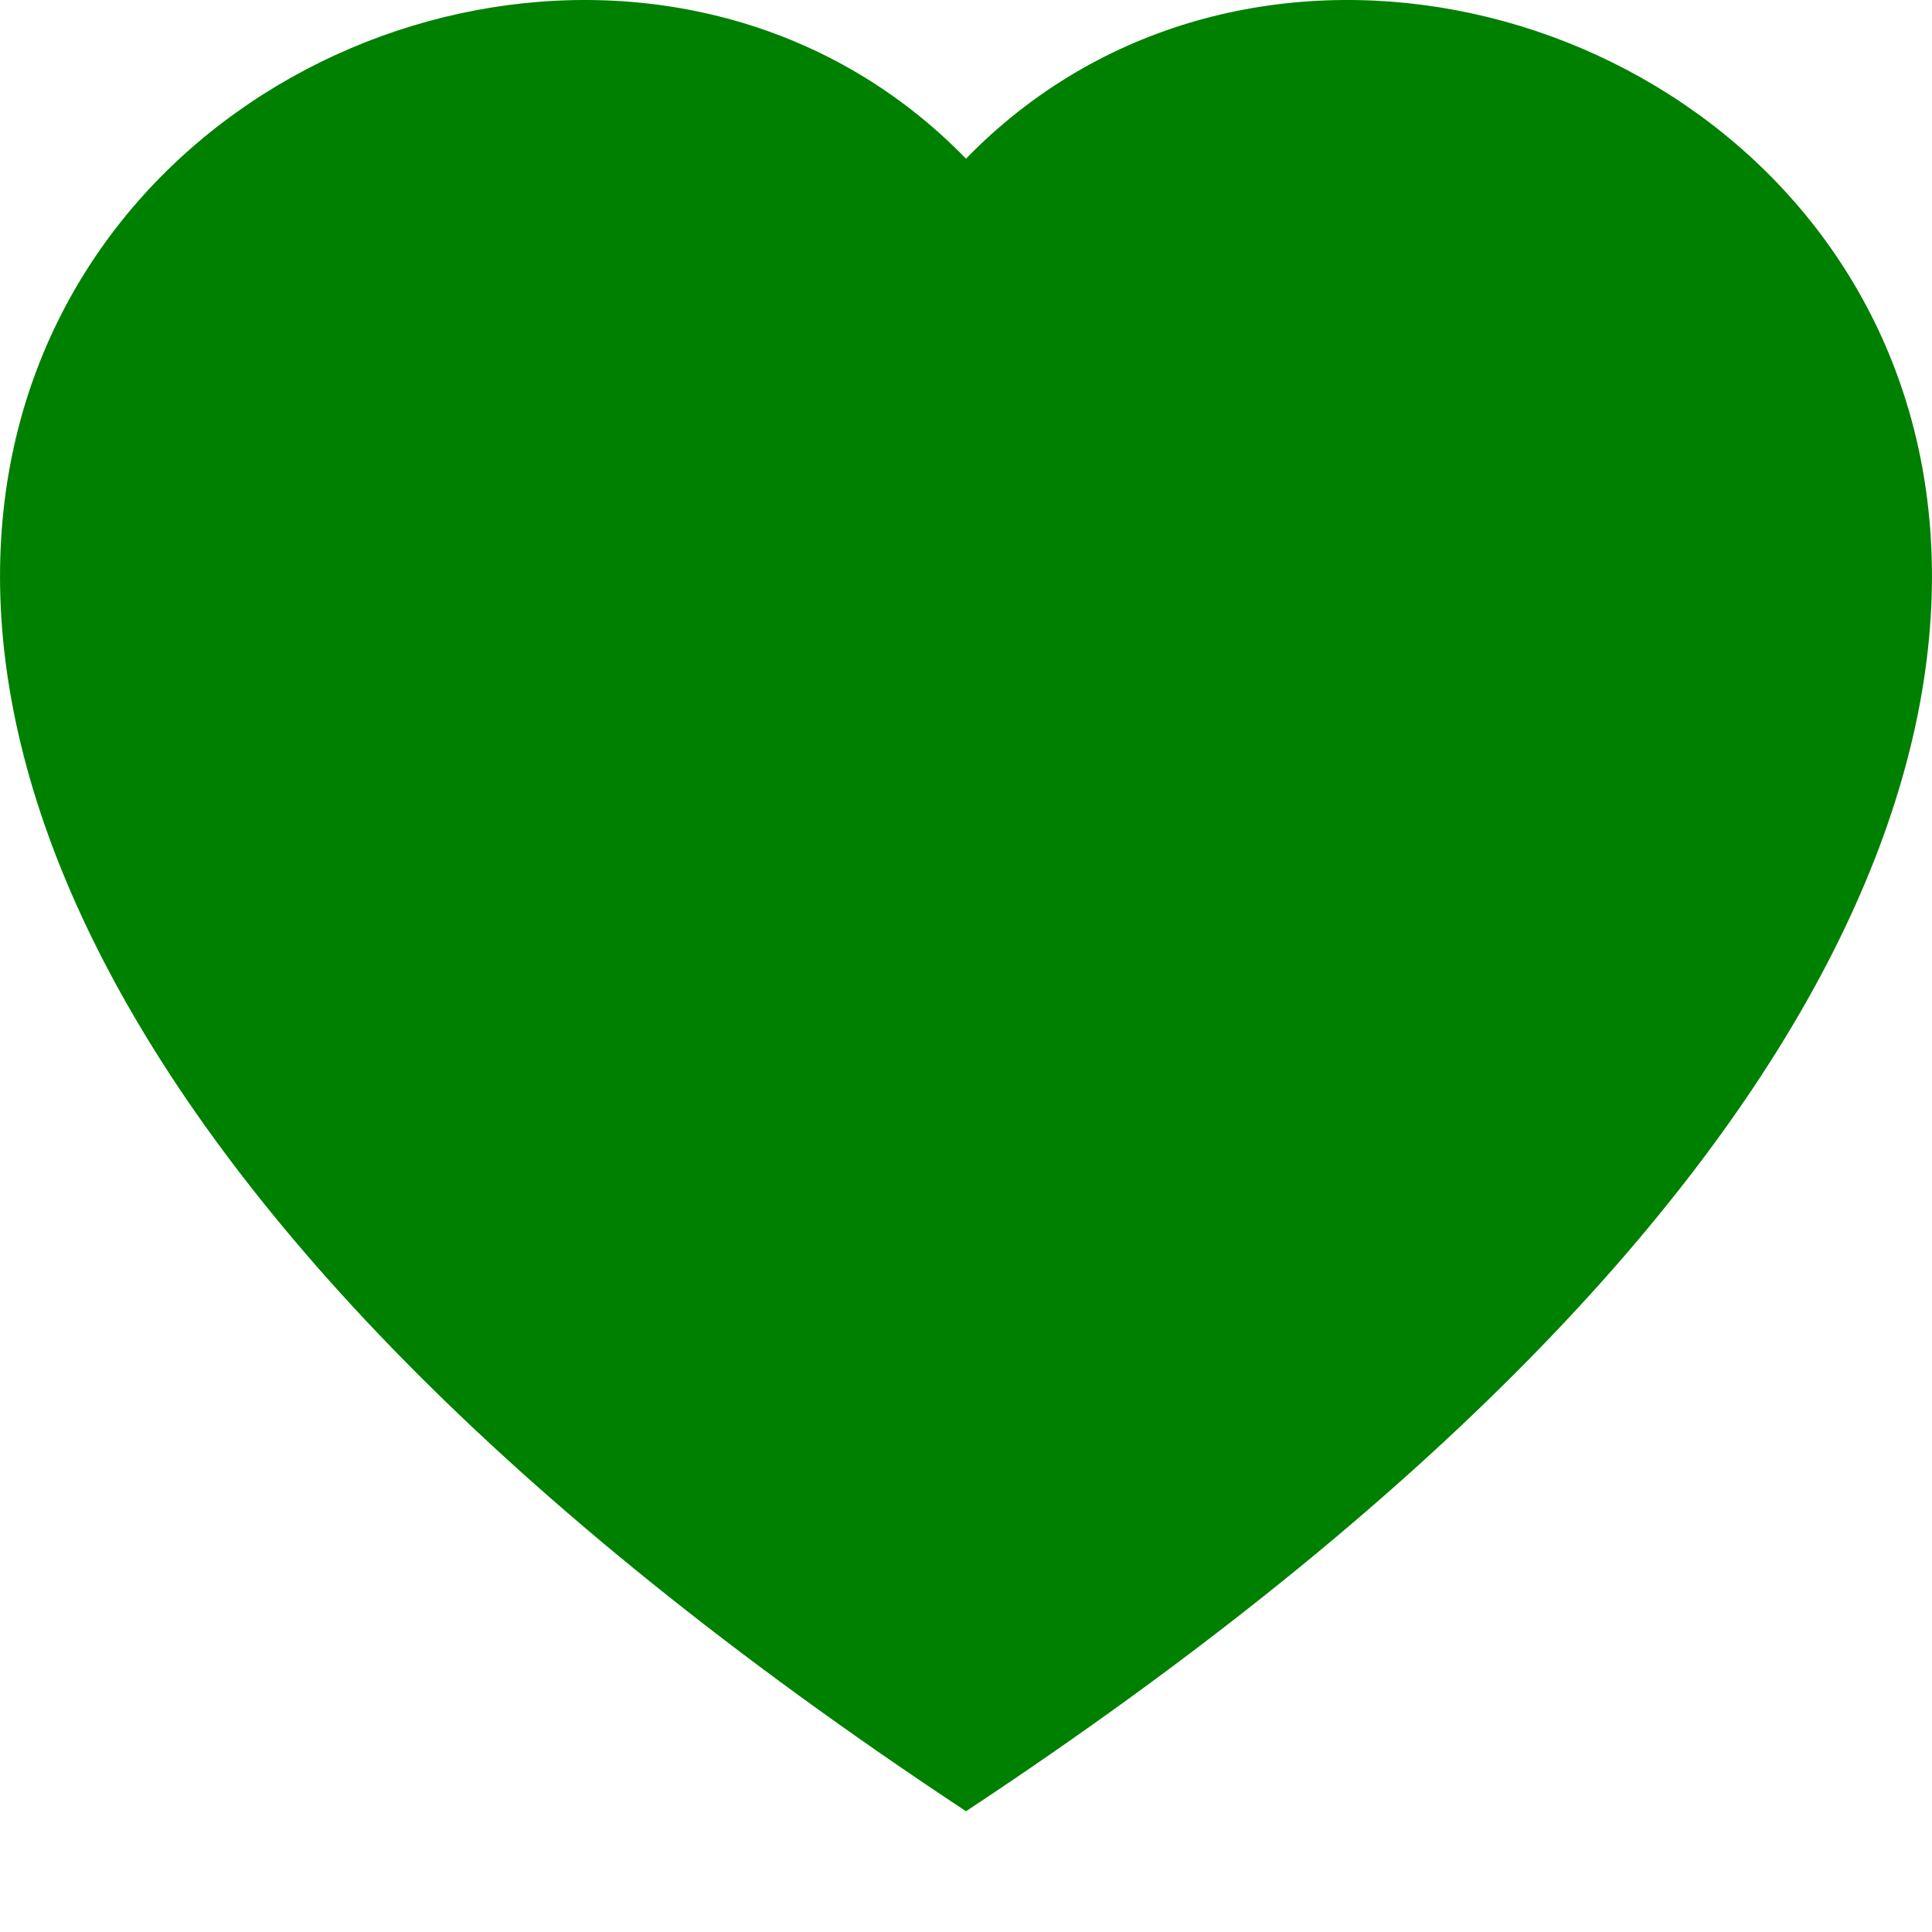
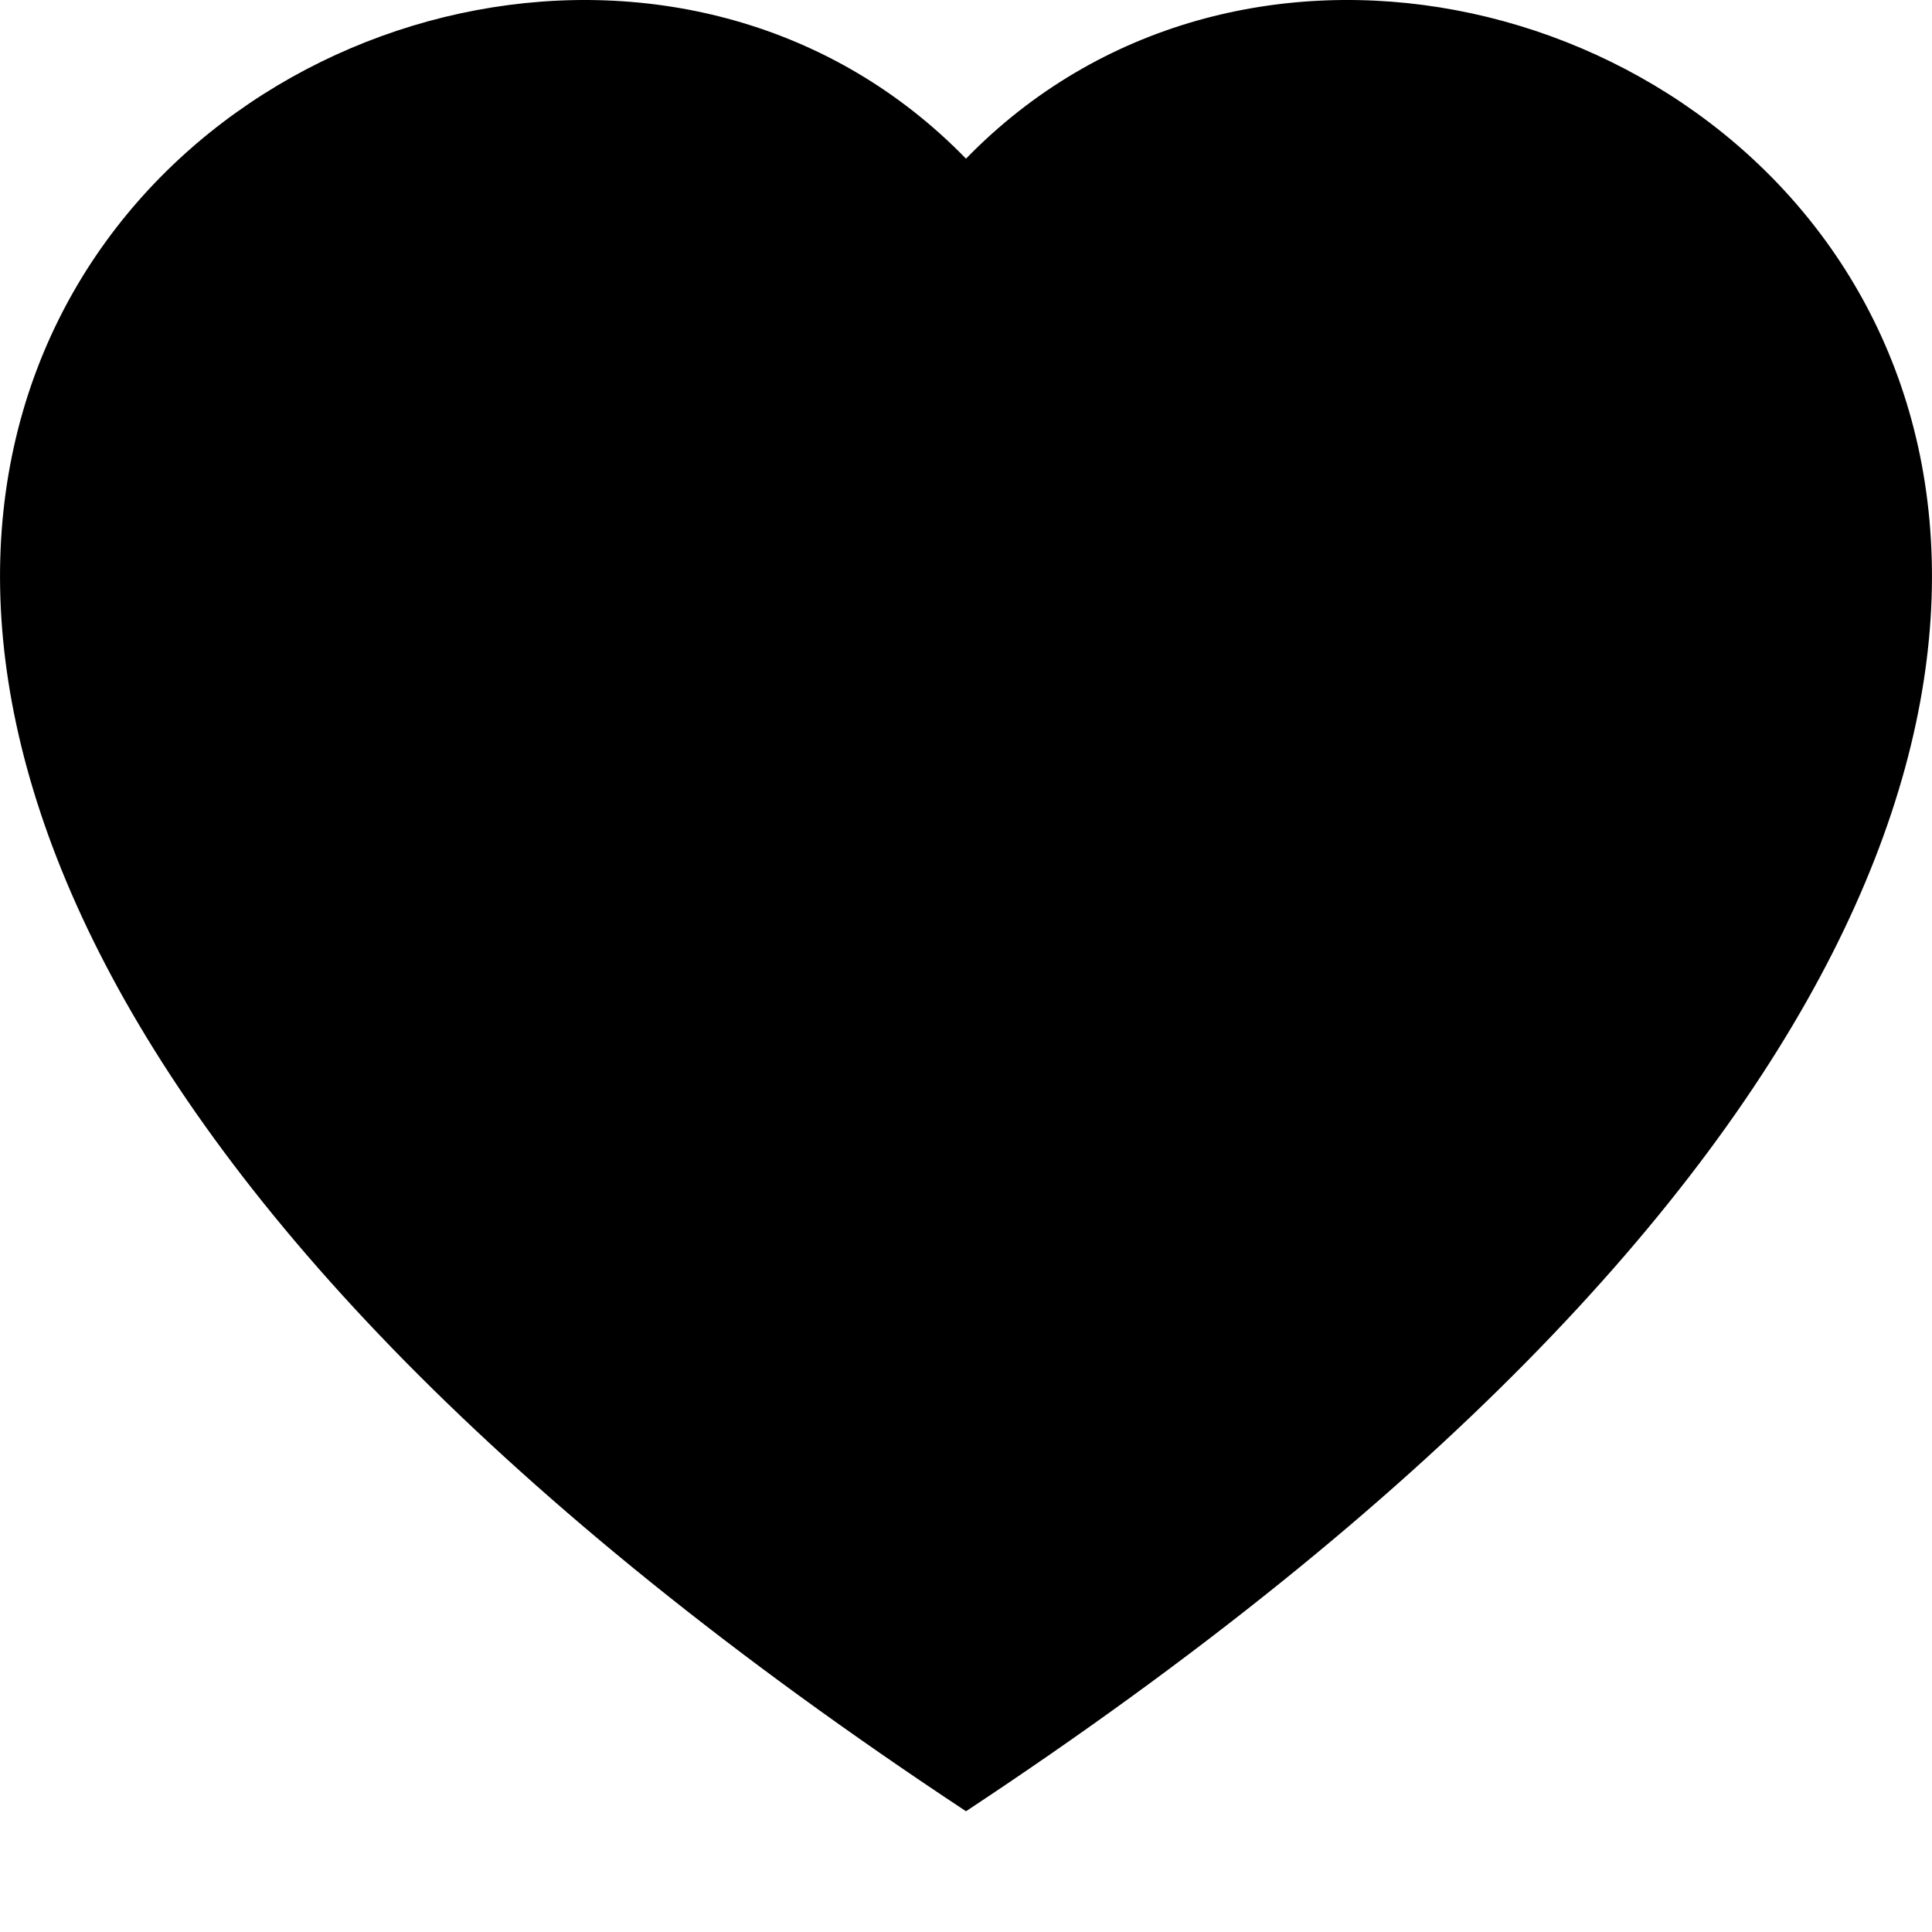
- <svg xmlns="http://www.w3.org/2000/svg" width="16" height="16" fill="green" class="bi bi-heart-fill" viewBox="0 0 16 16">
+ <svg xmlns="http://www.w3.org/2000/svg" width="16" height="16" fill="textColor" class="bi bi-heart-fill" viewBox="0 0 16 16">
  <path fill-rule="evenodd" d="M8 1.314C12.438-3.248 23.534 4.735 8 15-7.534 4.736 3.562-3.248 8 1.314" />
</svg>
